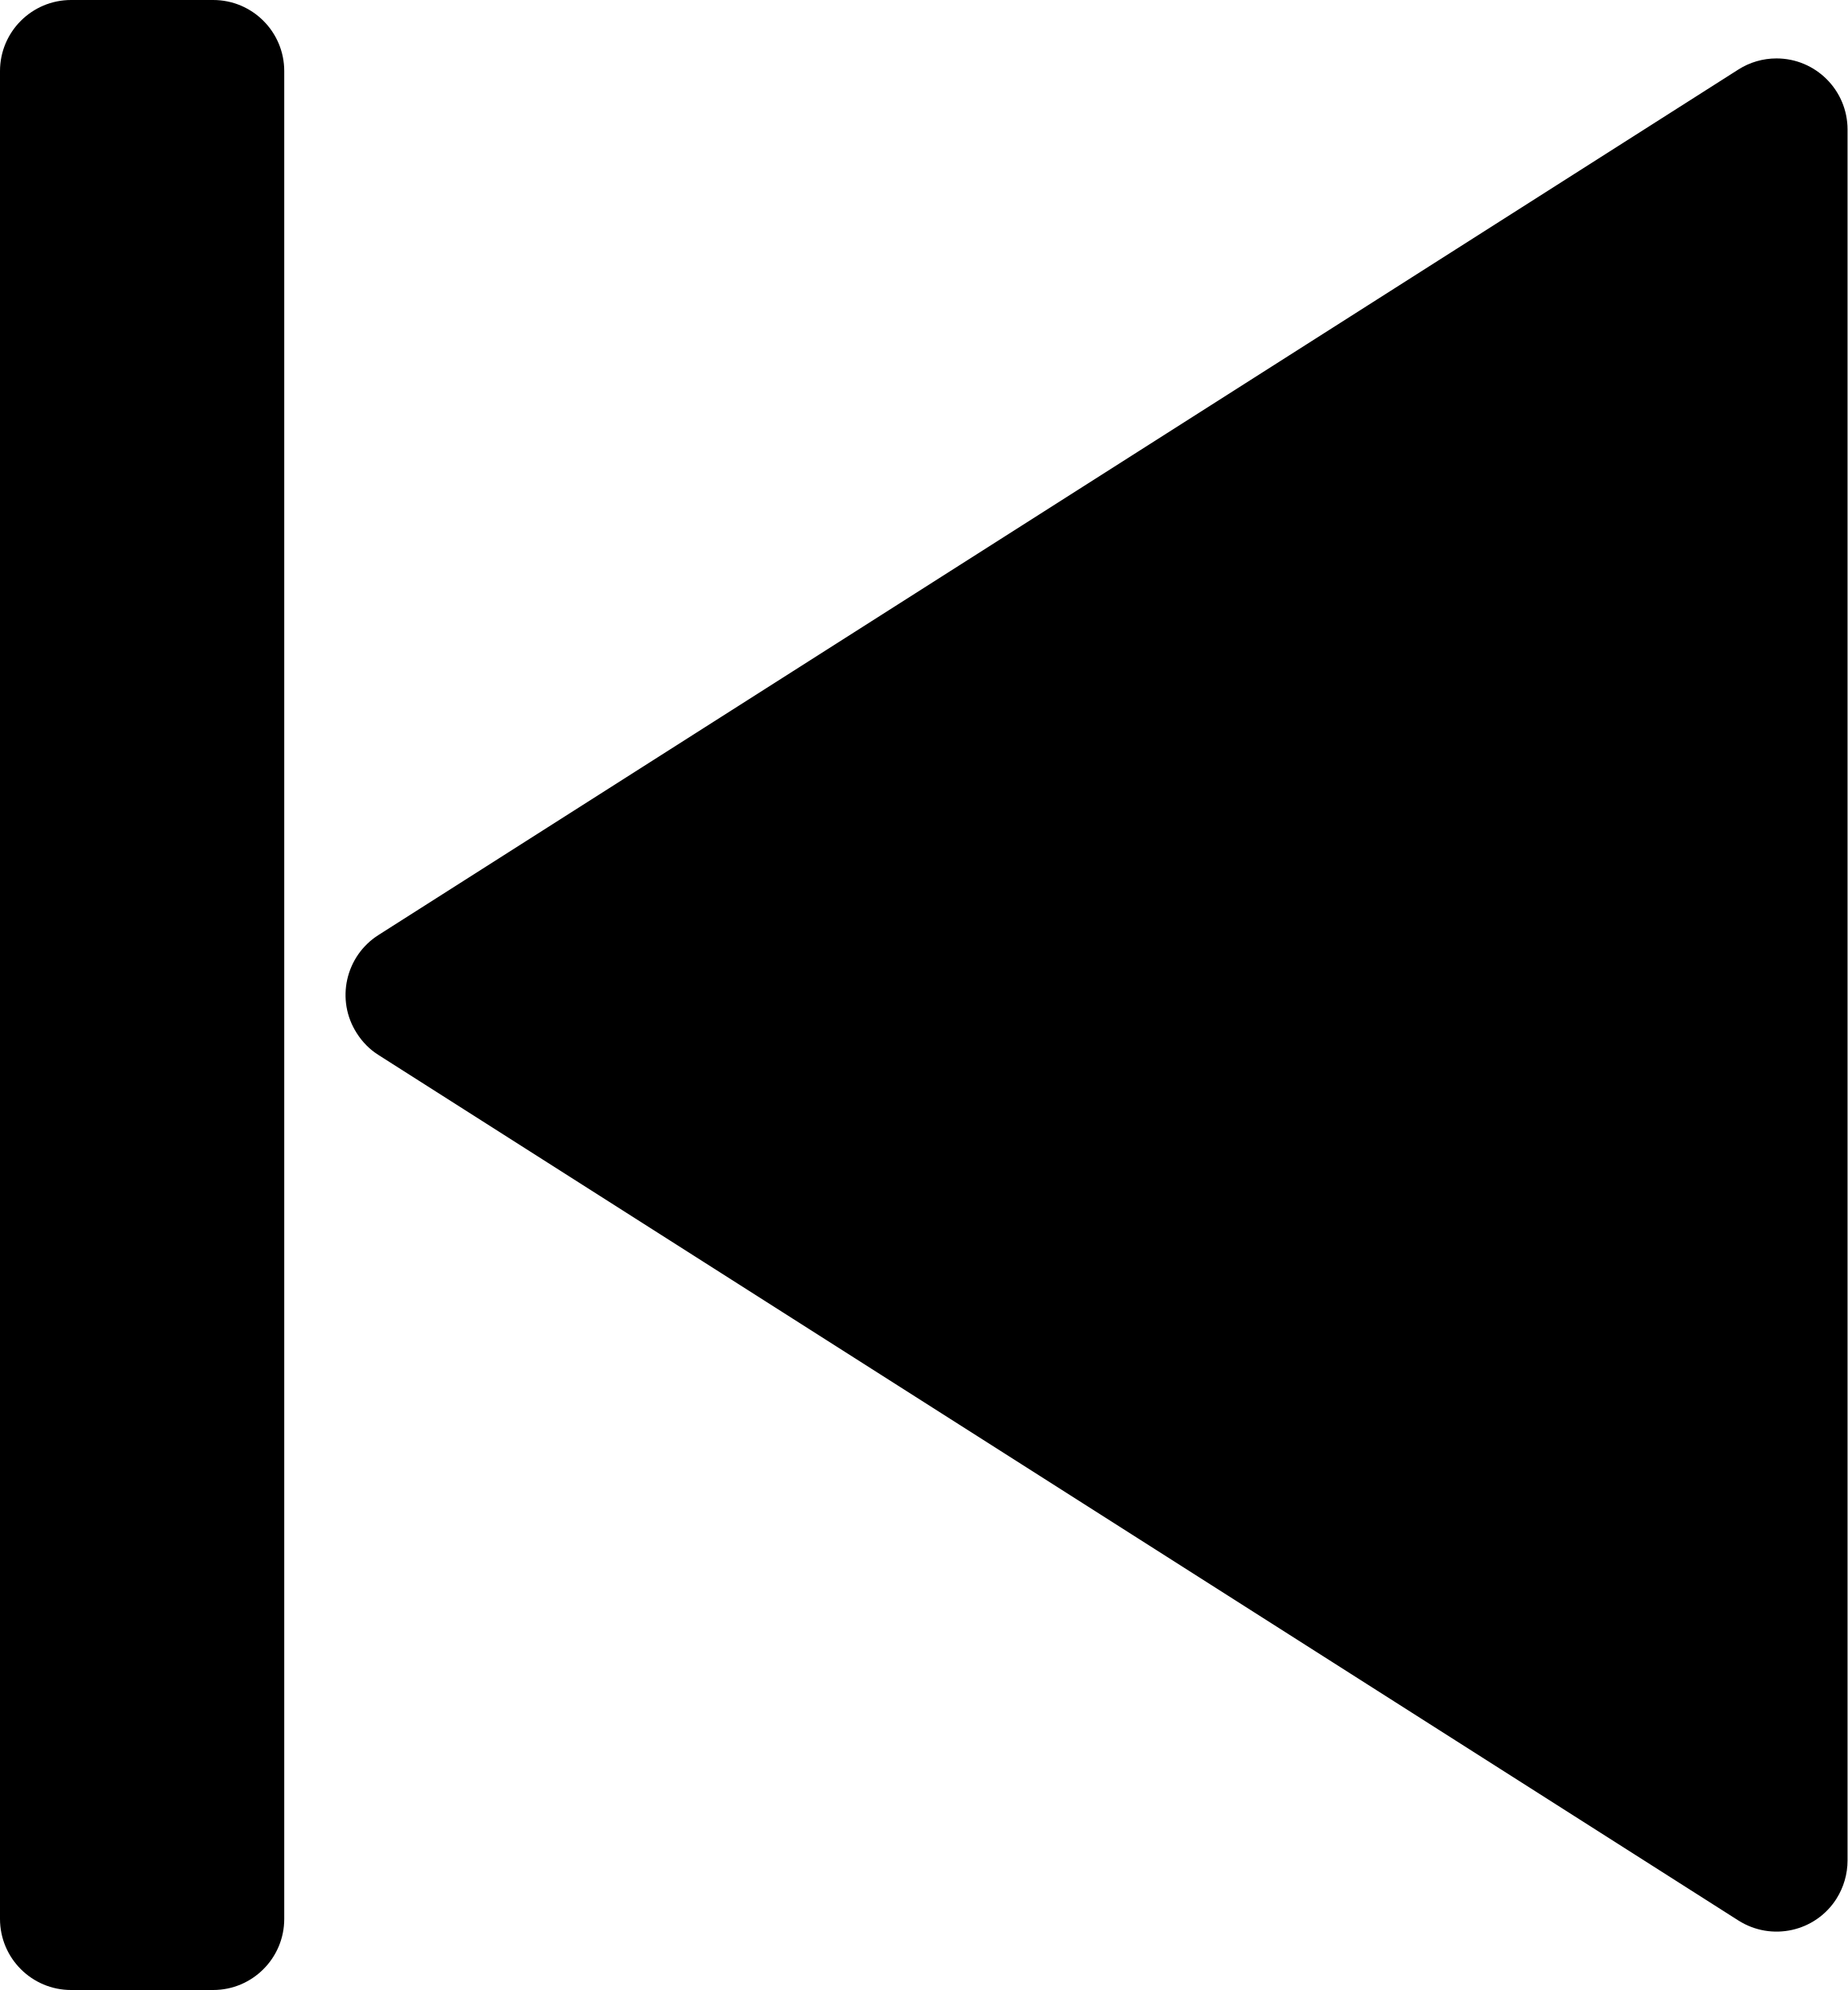
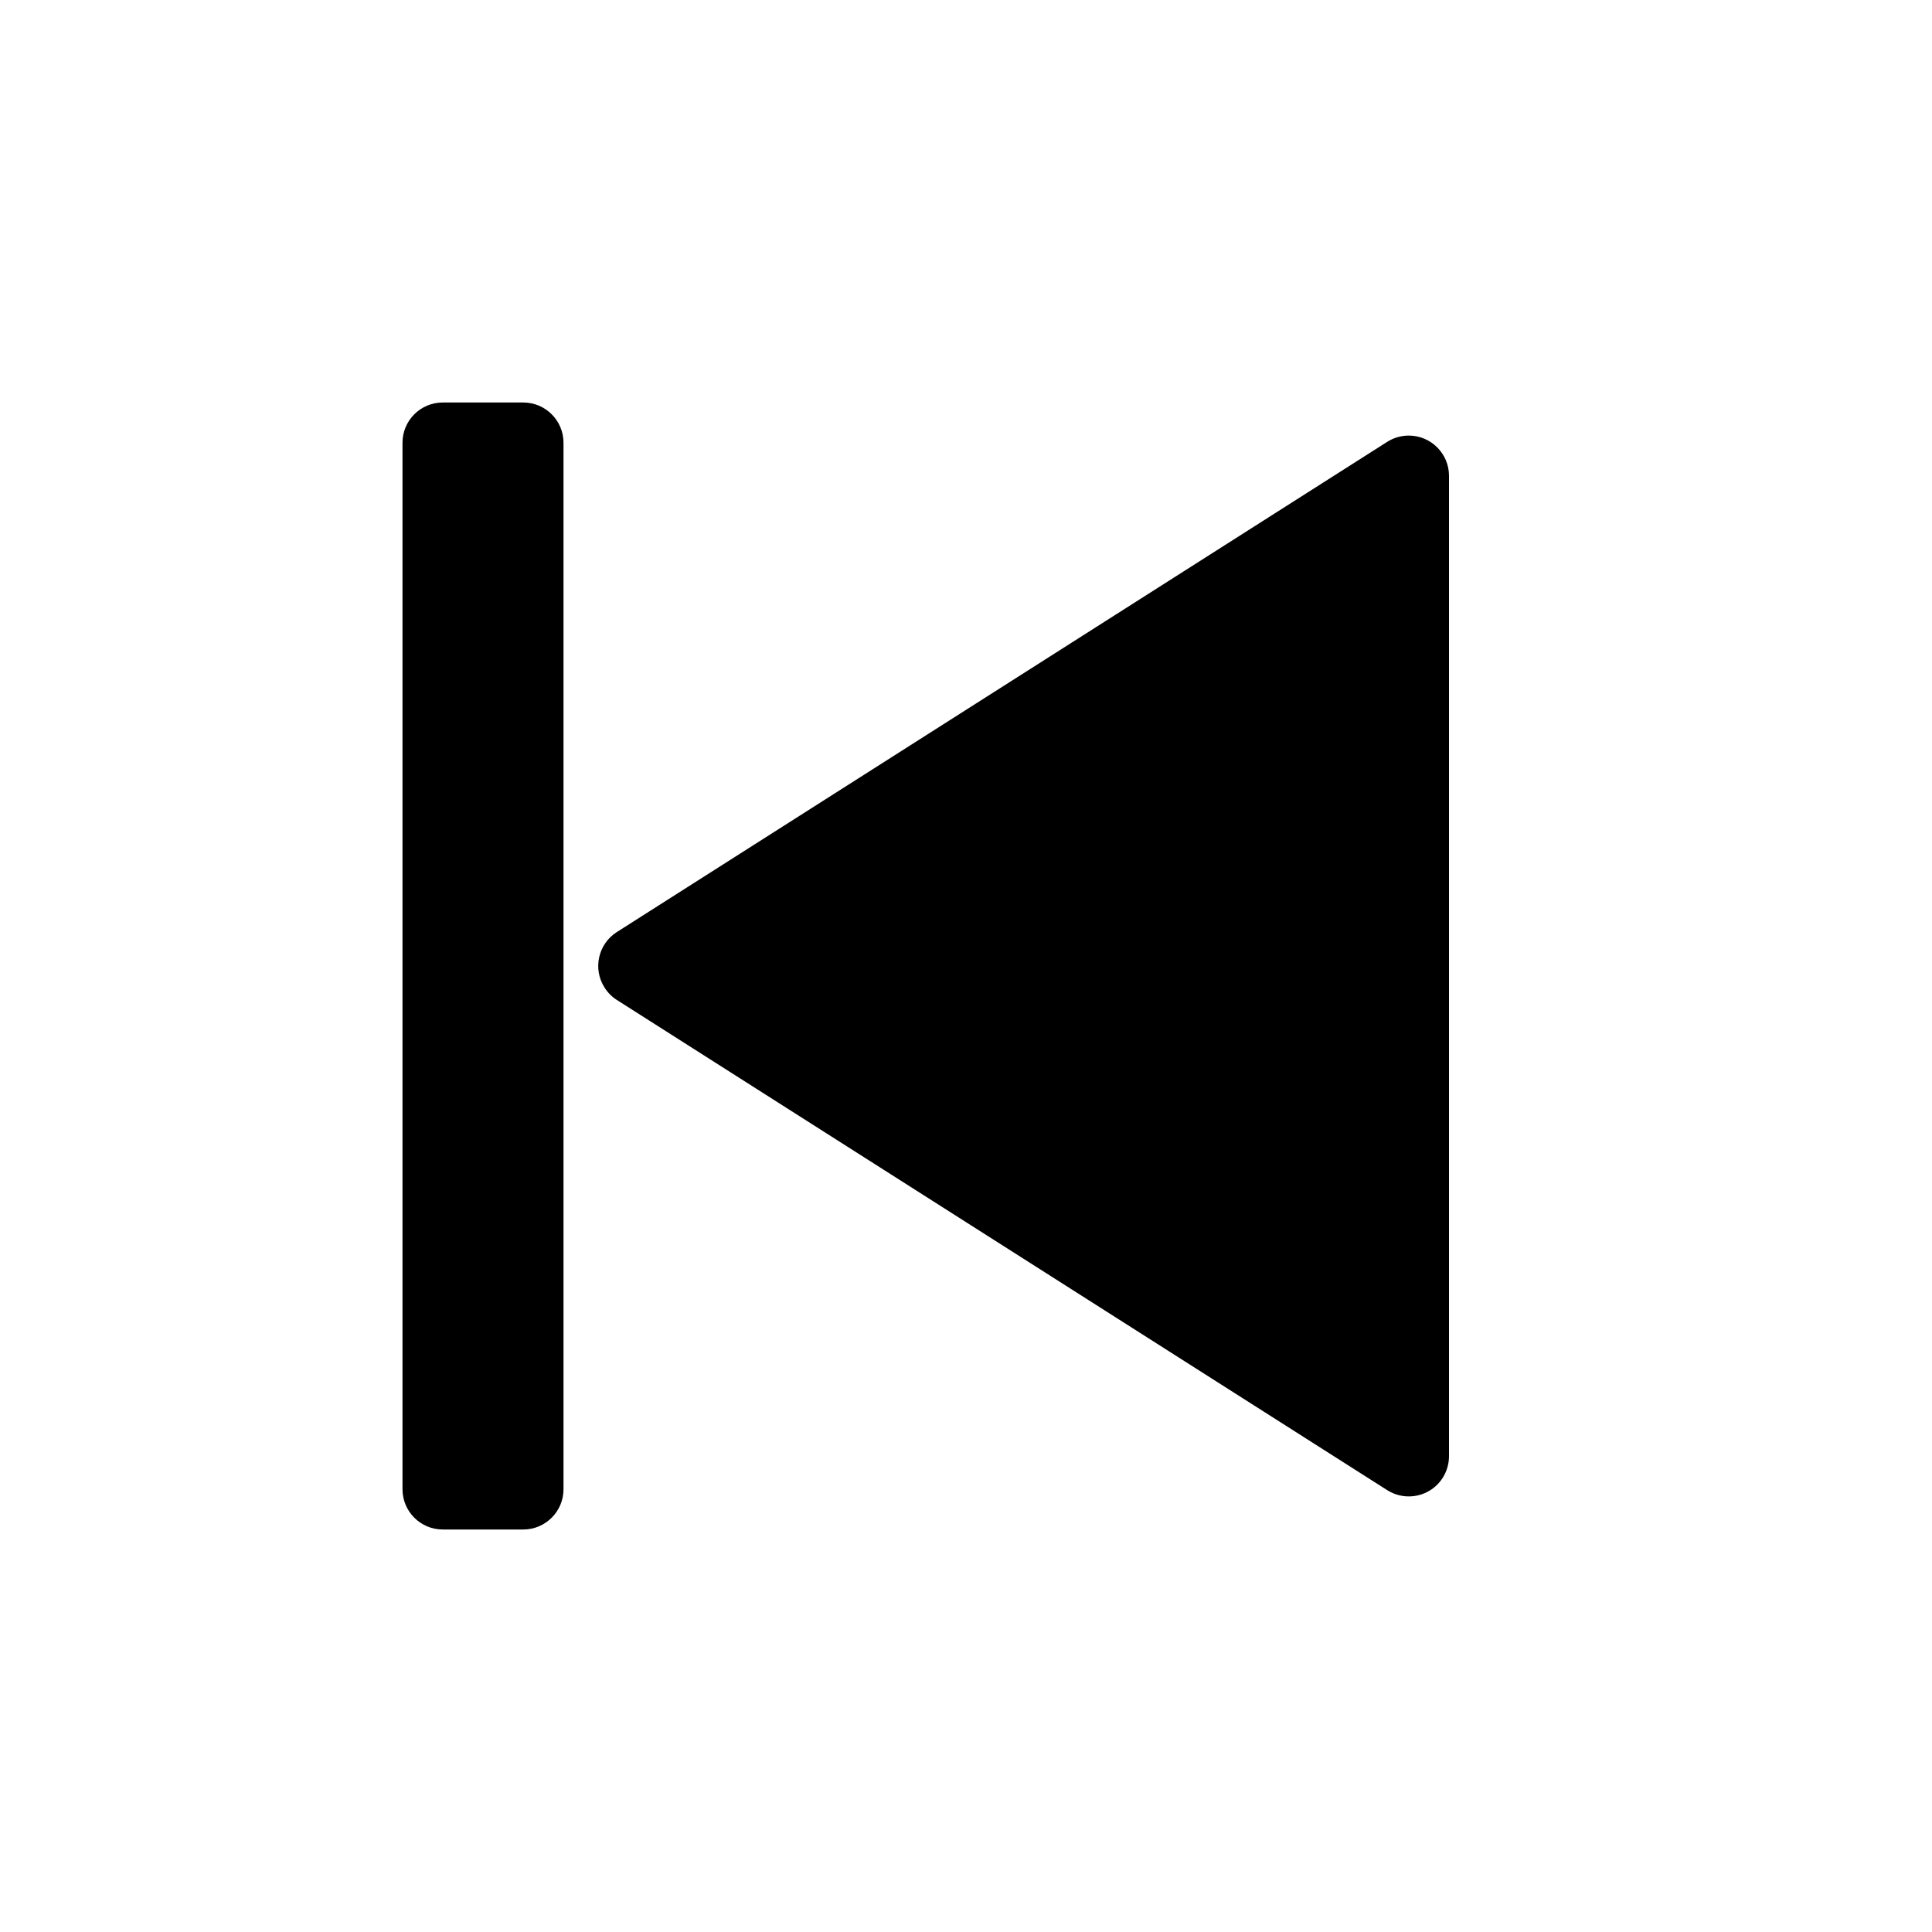
- <svg xmlns="http://www.w3.org/2000/svg" aria-label="previous" viewBox="0 0 13 14">
-   <path d="M1.5 0H0.5C0.224 0 0 0.224 0 0.5V13.5C0 13.776 0.224 14 0.5 14H1.5C1.776 14 2 13.776 2 13.5V0.5C2 0.224 1.776 0 1.5 0Z" />
-   <path d="M2.663 6.578L12.232 0.489C12.312 0.438 12.405 0.411 12.5 0.411C12.776 0.411 13 0.635 13 0.911V13.089C13 13.184 12.973 13.277 12.922 13.358C12.774 13.591 12.465 13.659 12.232 13.511L2.663 7.422C2.601 7.383 2.549 7.33 2.51 7.268C2.361 7.036 2.43 6.726 2.663 6.578Z" />
+ <svg xmlns="http://www.w3.org/2000/svg" aria-label="previous" viewBox="0 0 24 24">
+   <path d="M6.5 5H5.5C5.224 5 5 5.224 5 5.5V18.5C5 18.776 5.224 19 5.5 19H6.5C6.776 19 7 18.776 7 18.5V5.5C7 5.224 6.776 5 6.5 5Z" />
+   <path d="M7.663 11.578L17.232 5.489C17.312 5.438 17.405 5.411 17.5 5.411C17.776 5.411 18 5.635 18 5.911V18.089C18 18.184 17.973 18.277 17.922 18.358C17.774 18.591 17.465 18.659 17.232 18.511L7.663 12.422C7.601 12.383 7.549 12.33 7.51 12.268C7.361 12.036 7.43 11.726 7.663 11.578Z" />
</svg>
